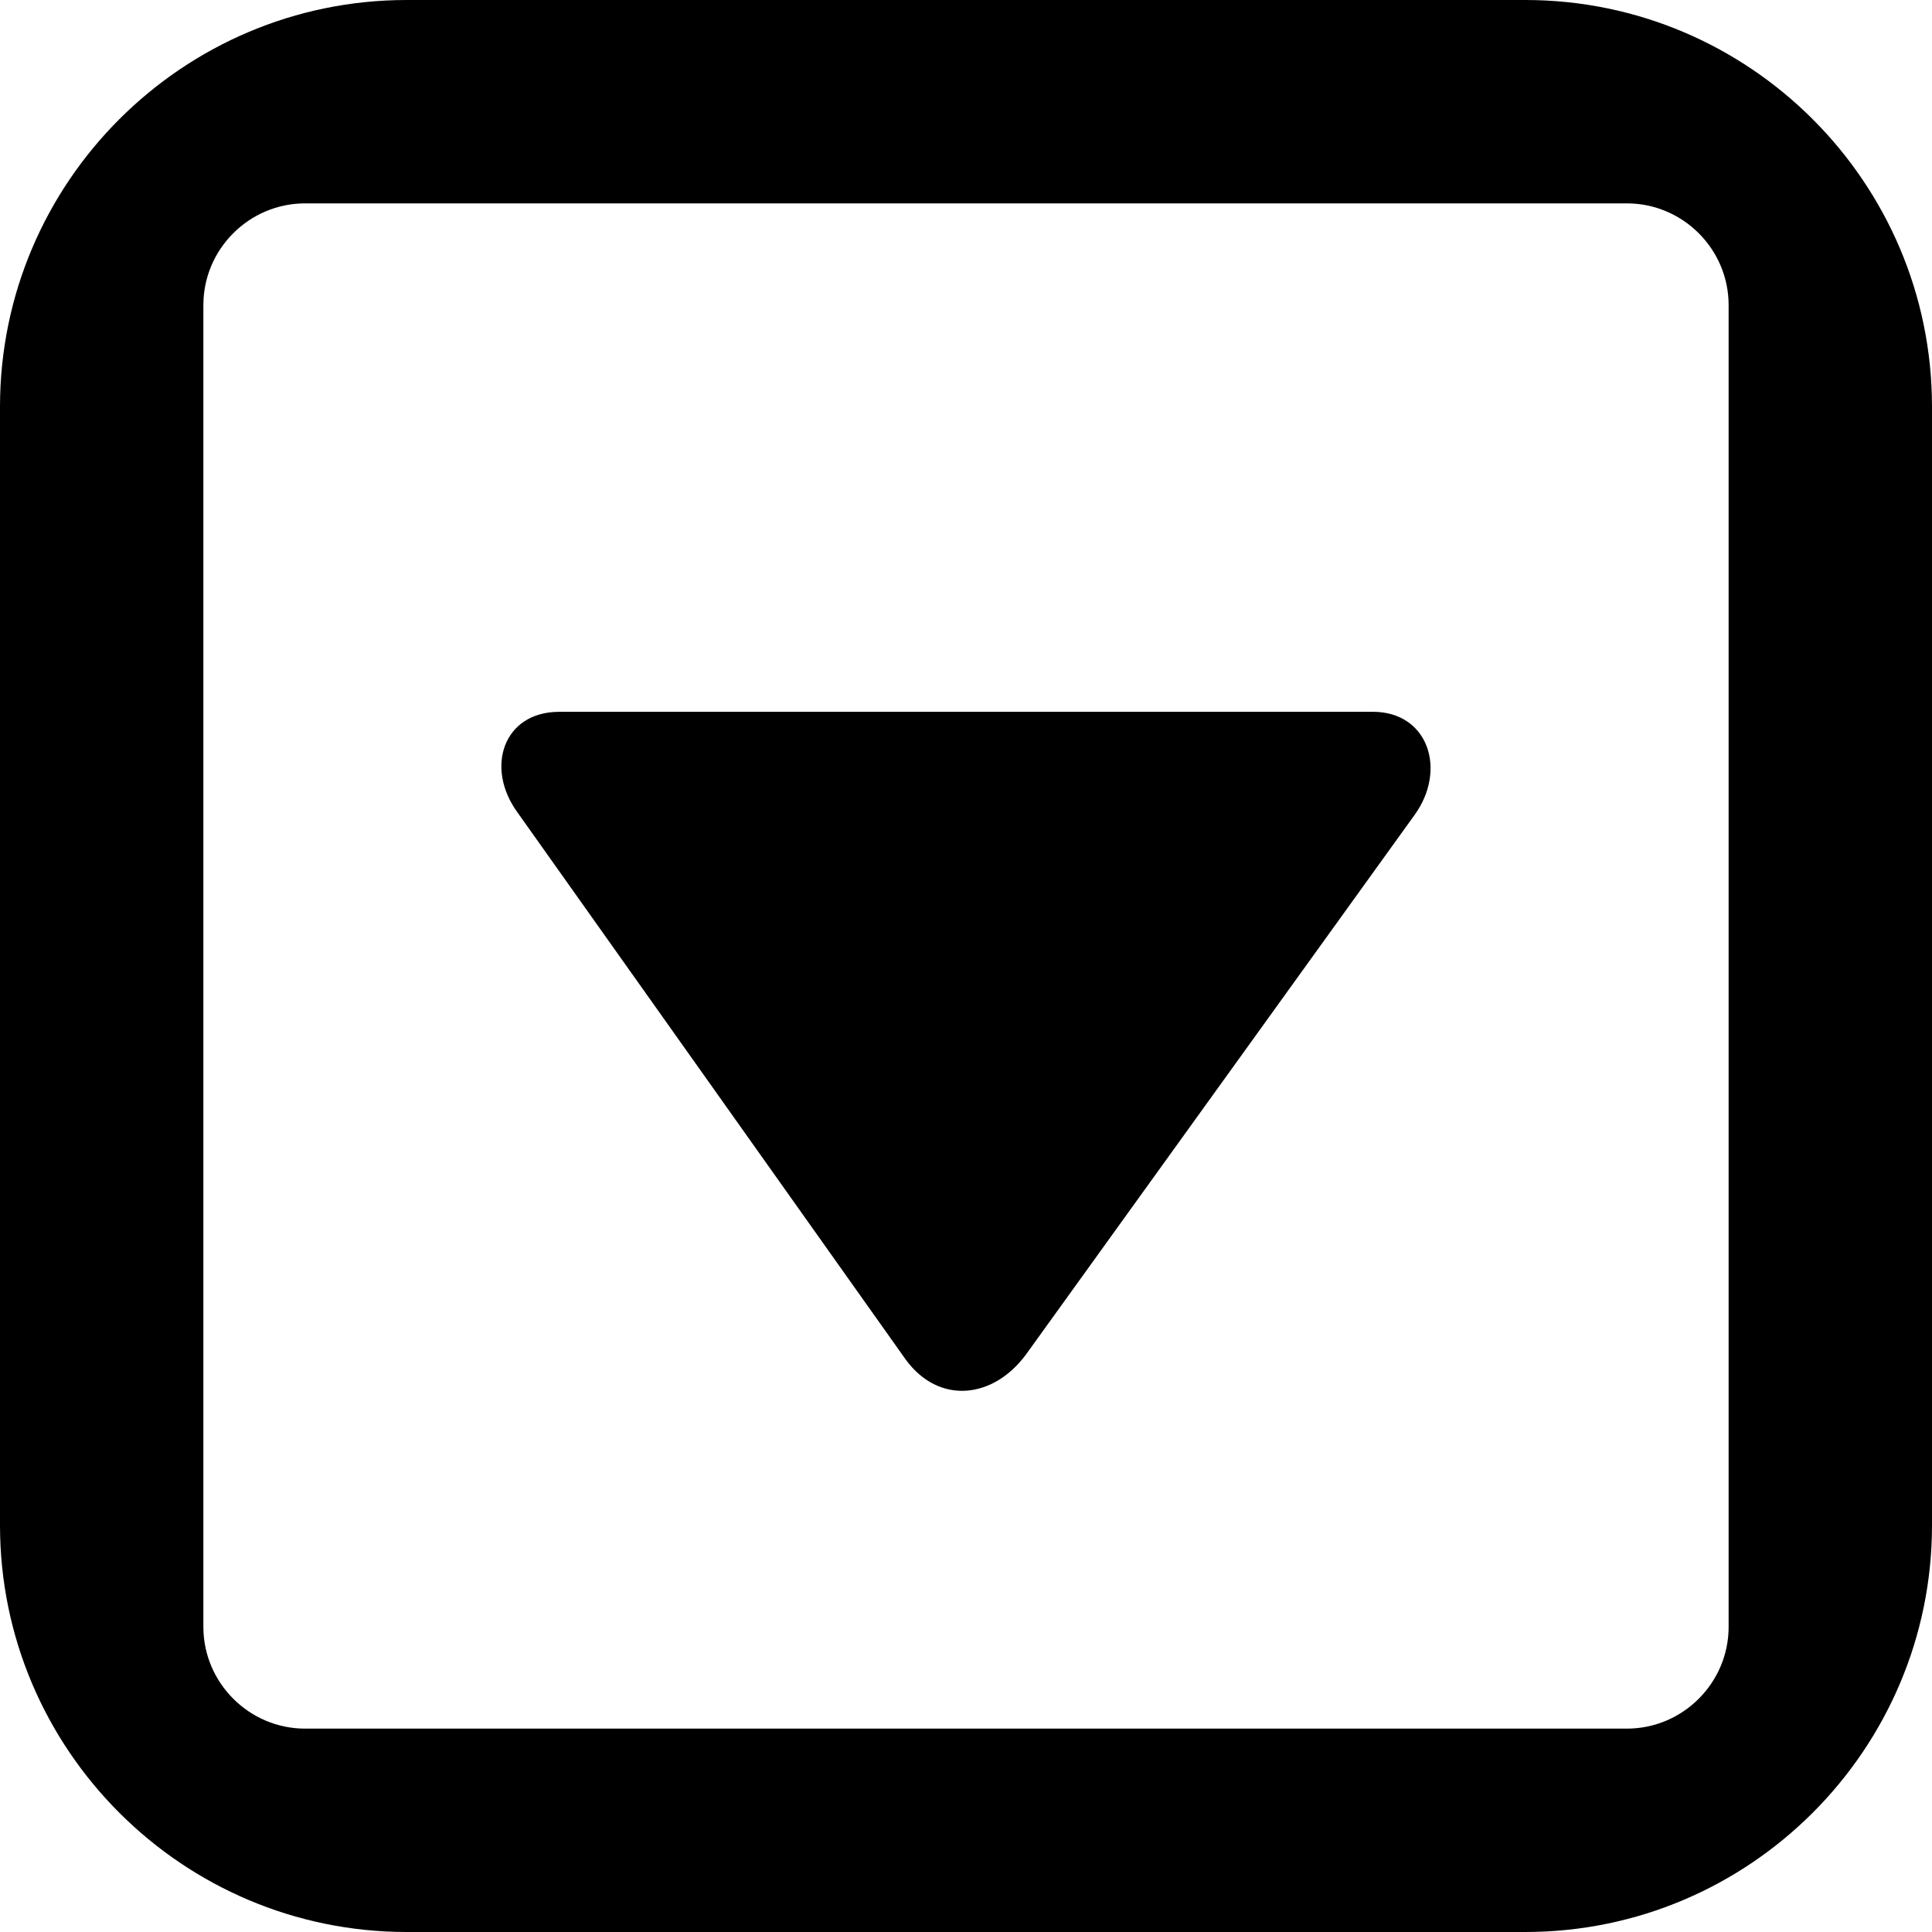
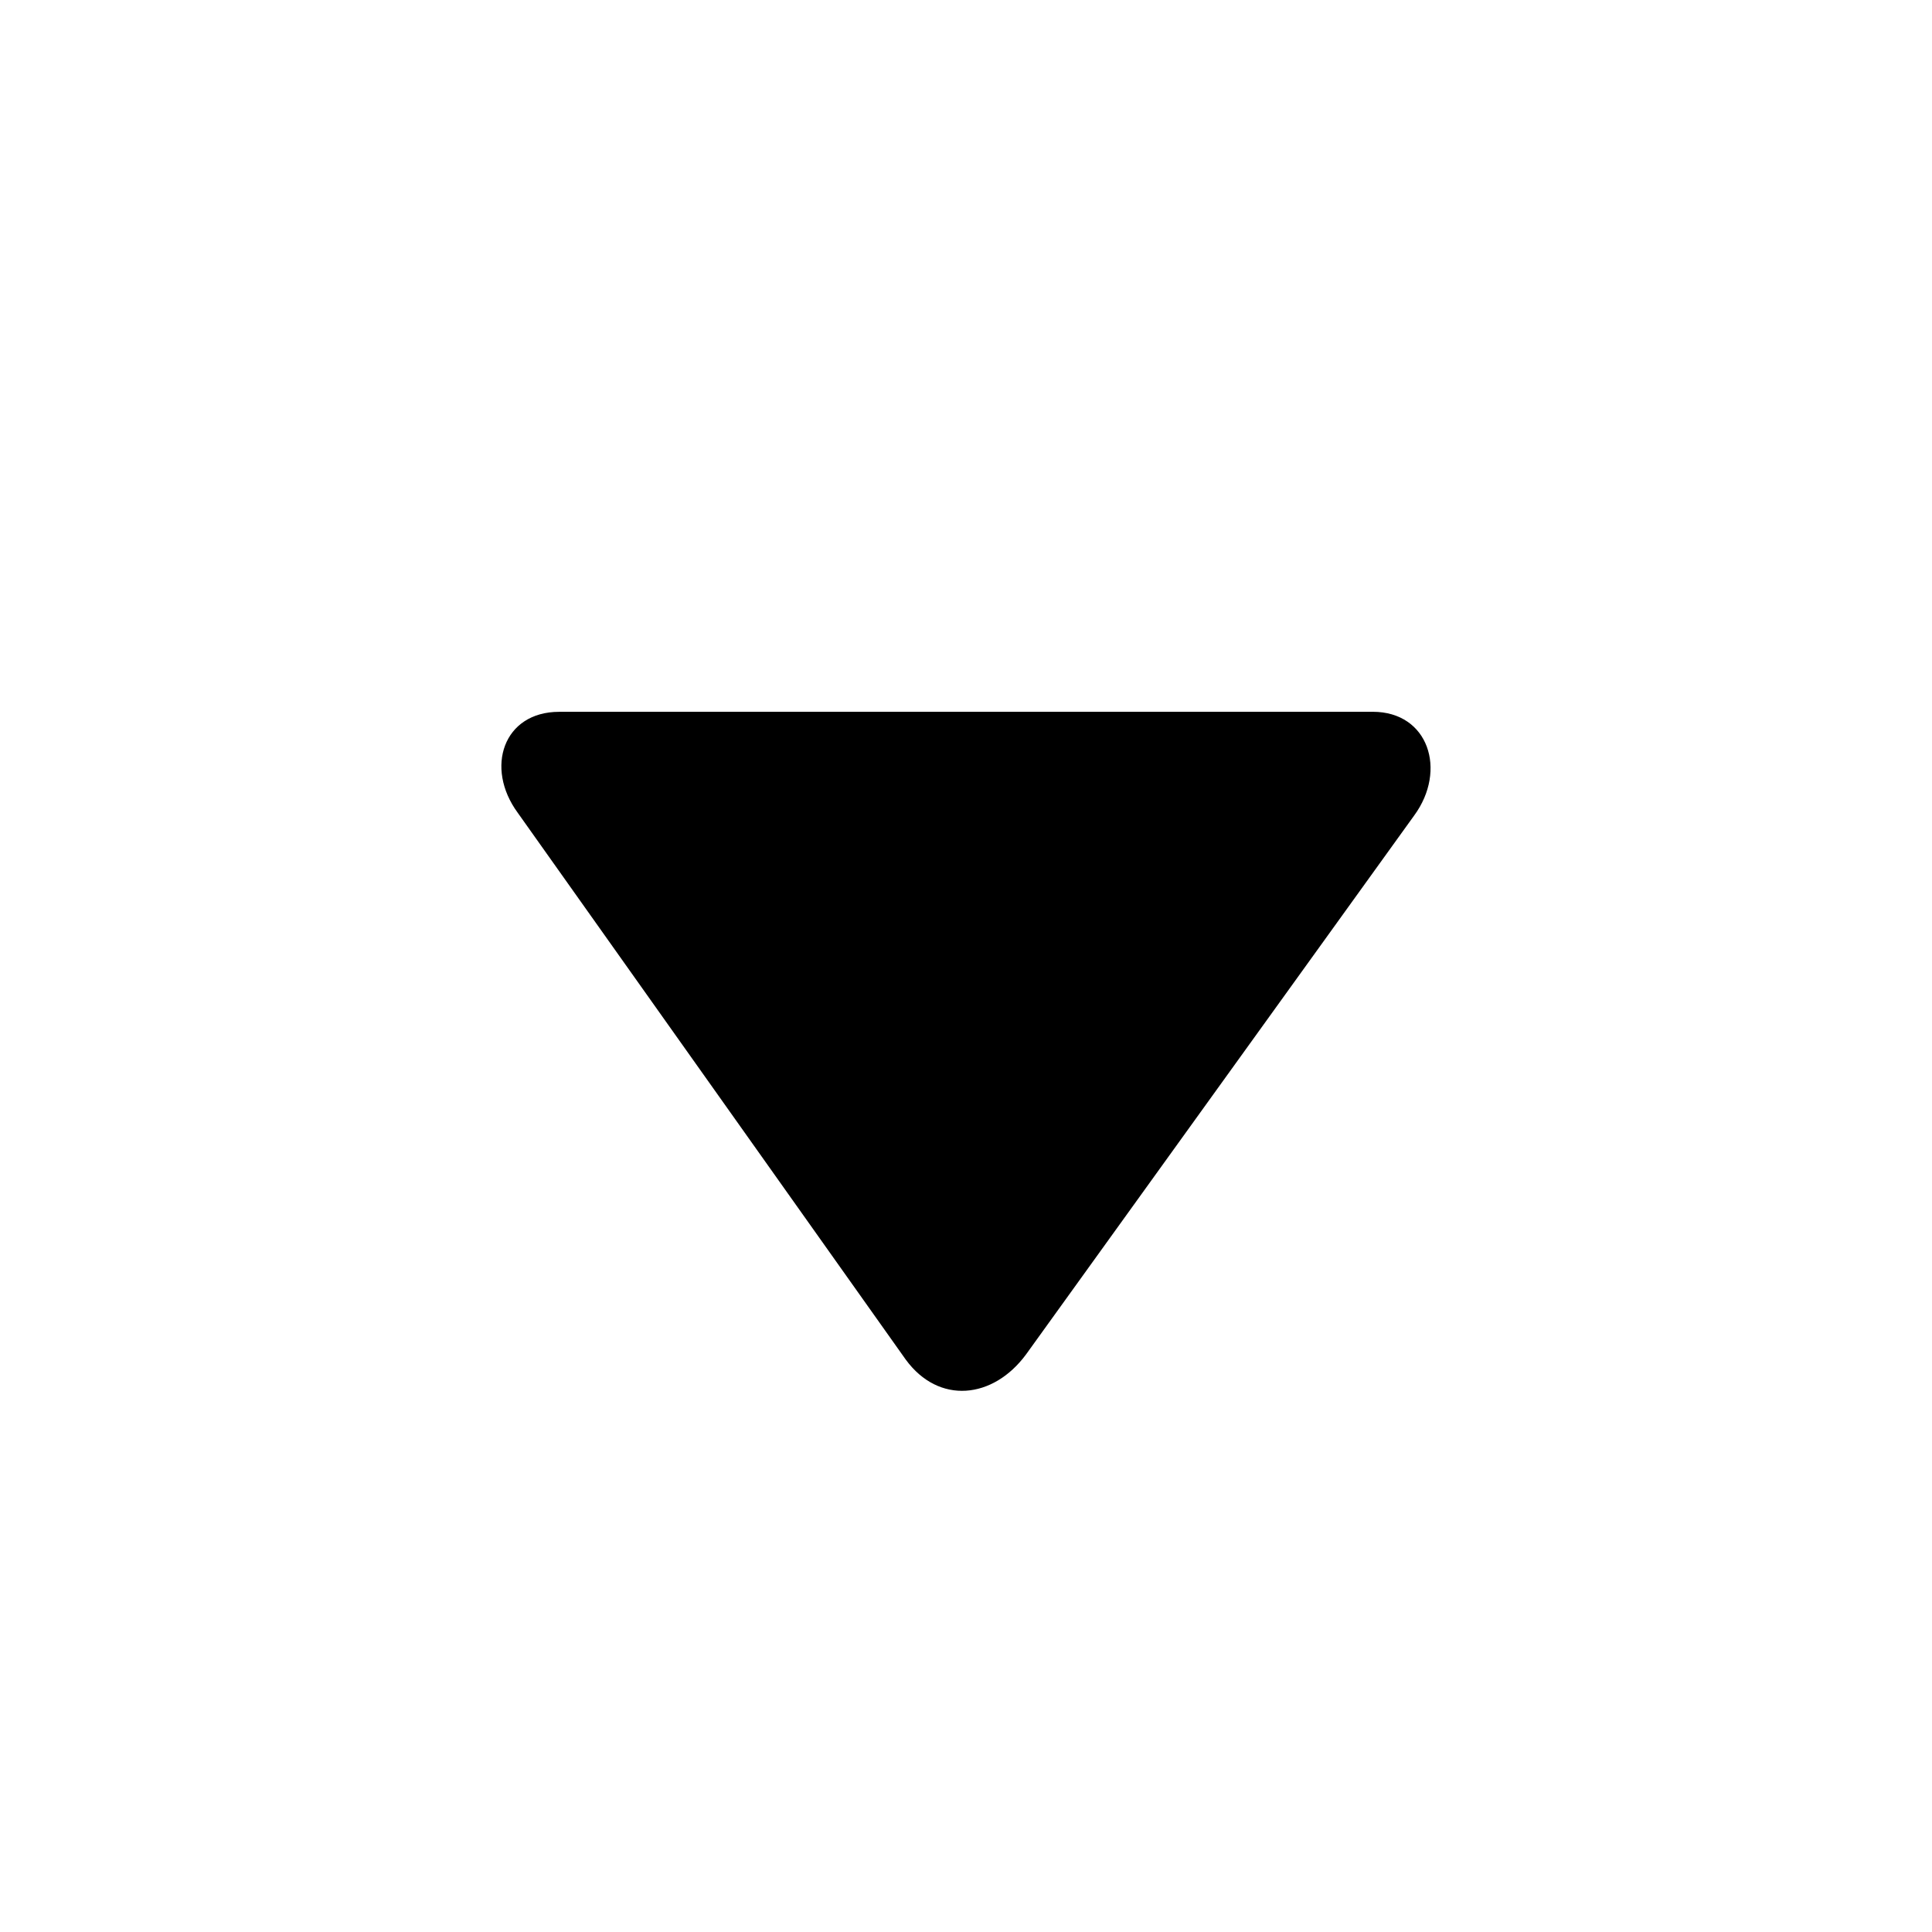
- <svg xmlns="http://www.w3.org/2000/svg" width="410pt" height="410pt" viewBox="0 0 410 410" version="1.1">
-   <g id="surface1">
-     <path style=" stroke:none;fill-rule:nonzero;fill:rgb(0%,0%,0%);fill-opacity:1;" d="M 323.688 0 L 86.312 0 C 38.738 0 0 38.711 0 86.312 L 0 323.68 C 0 371.289 38.738 410 86.312 410 L 323.68 410 C 371.273 410 410 371.289 410 323.688 L 410 86.312 C 410 38.711 371.273 0 323.688 0 M 366.84 345.262 C 366.84 357.129 357.117 366.84 345.262 366.84 L 64.738 366.84 C 52.871 366.84 43.16 357.117 43.16 345.262 L 43.16 64.738 C 43.16 52.871 52.871 43.16 64.738 43.16 L 345.262 43.16 C 357.129 43.16 366.84 52.871 366.84 64.738 Z M 291.312 151.051 C 303.18 151.051 307.125 163.488 300.121 173.047 L 217.762 287.402 C 210.758 296.926 199.227 298.105 192.223 288.539 L 109.863 172.473 C 102.859 162.922 106.812 151.059 118.668 151.059 L 291.312 151.059 Z M 291.312 151.051 " />
-   </g>
+ <svg xmlns="http://www.w3.org/2000/svg" width="410pt" height="410pt" viewBox="0 0 410 410" version="1.1" id="svg5">
+   <defs id="defs9" />
+   <path style="fill:#000000;fill-opacity:1;fill-rule:nonzero;stroke:none" d="m 291.312,151.051 c 11.867,0 15.812,12.438 8.809,21.996 l -82.359,114.355 c -7.004,9.523 -18.535,10.703 -25.539,1.137 l -82.359,-116.066 c -7.004,-9.551 -3.051,-21.414 8.805,-21.414 H 291.312 Z" id="path4491" />
+   <path style="fill:#000000;fill-opacity:1;fill-rule:nonzero;stroke:none" d="M 291.312,151.051" id="path2" />
</svg>
